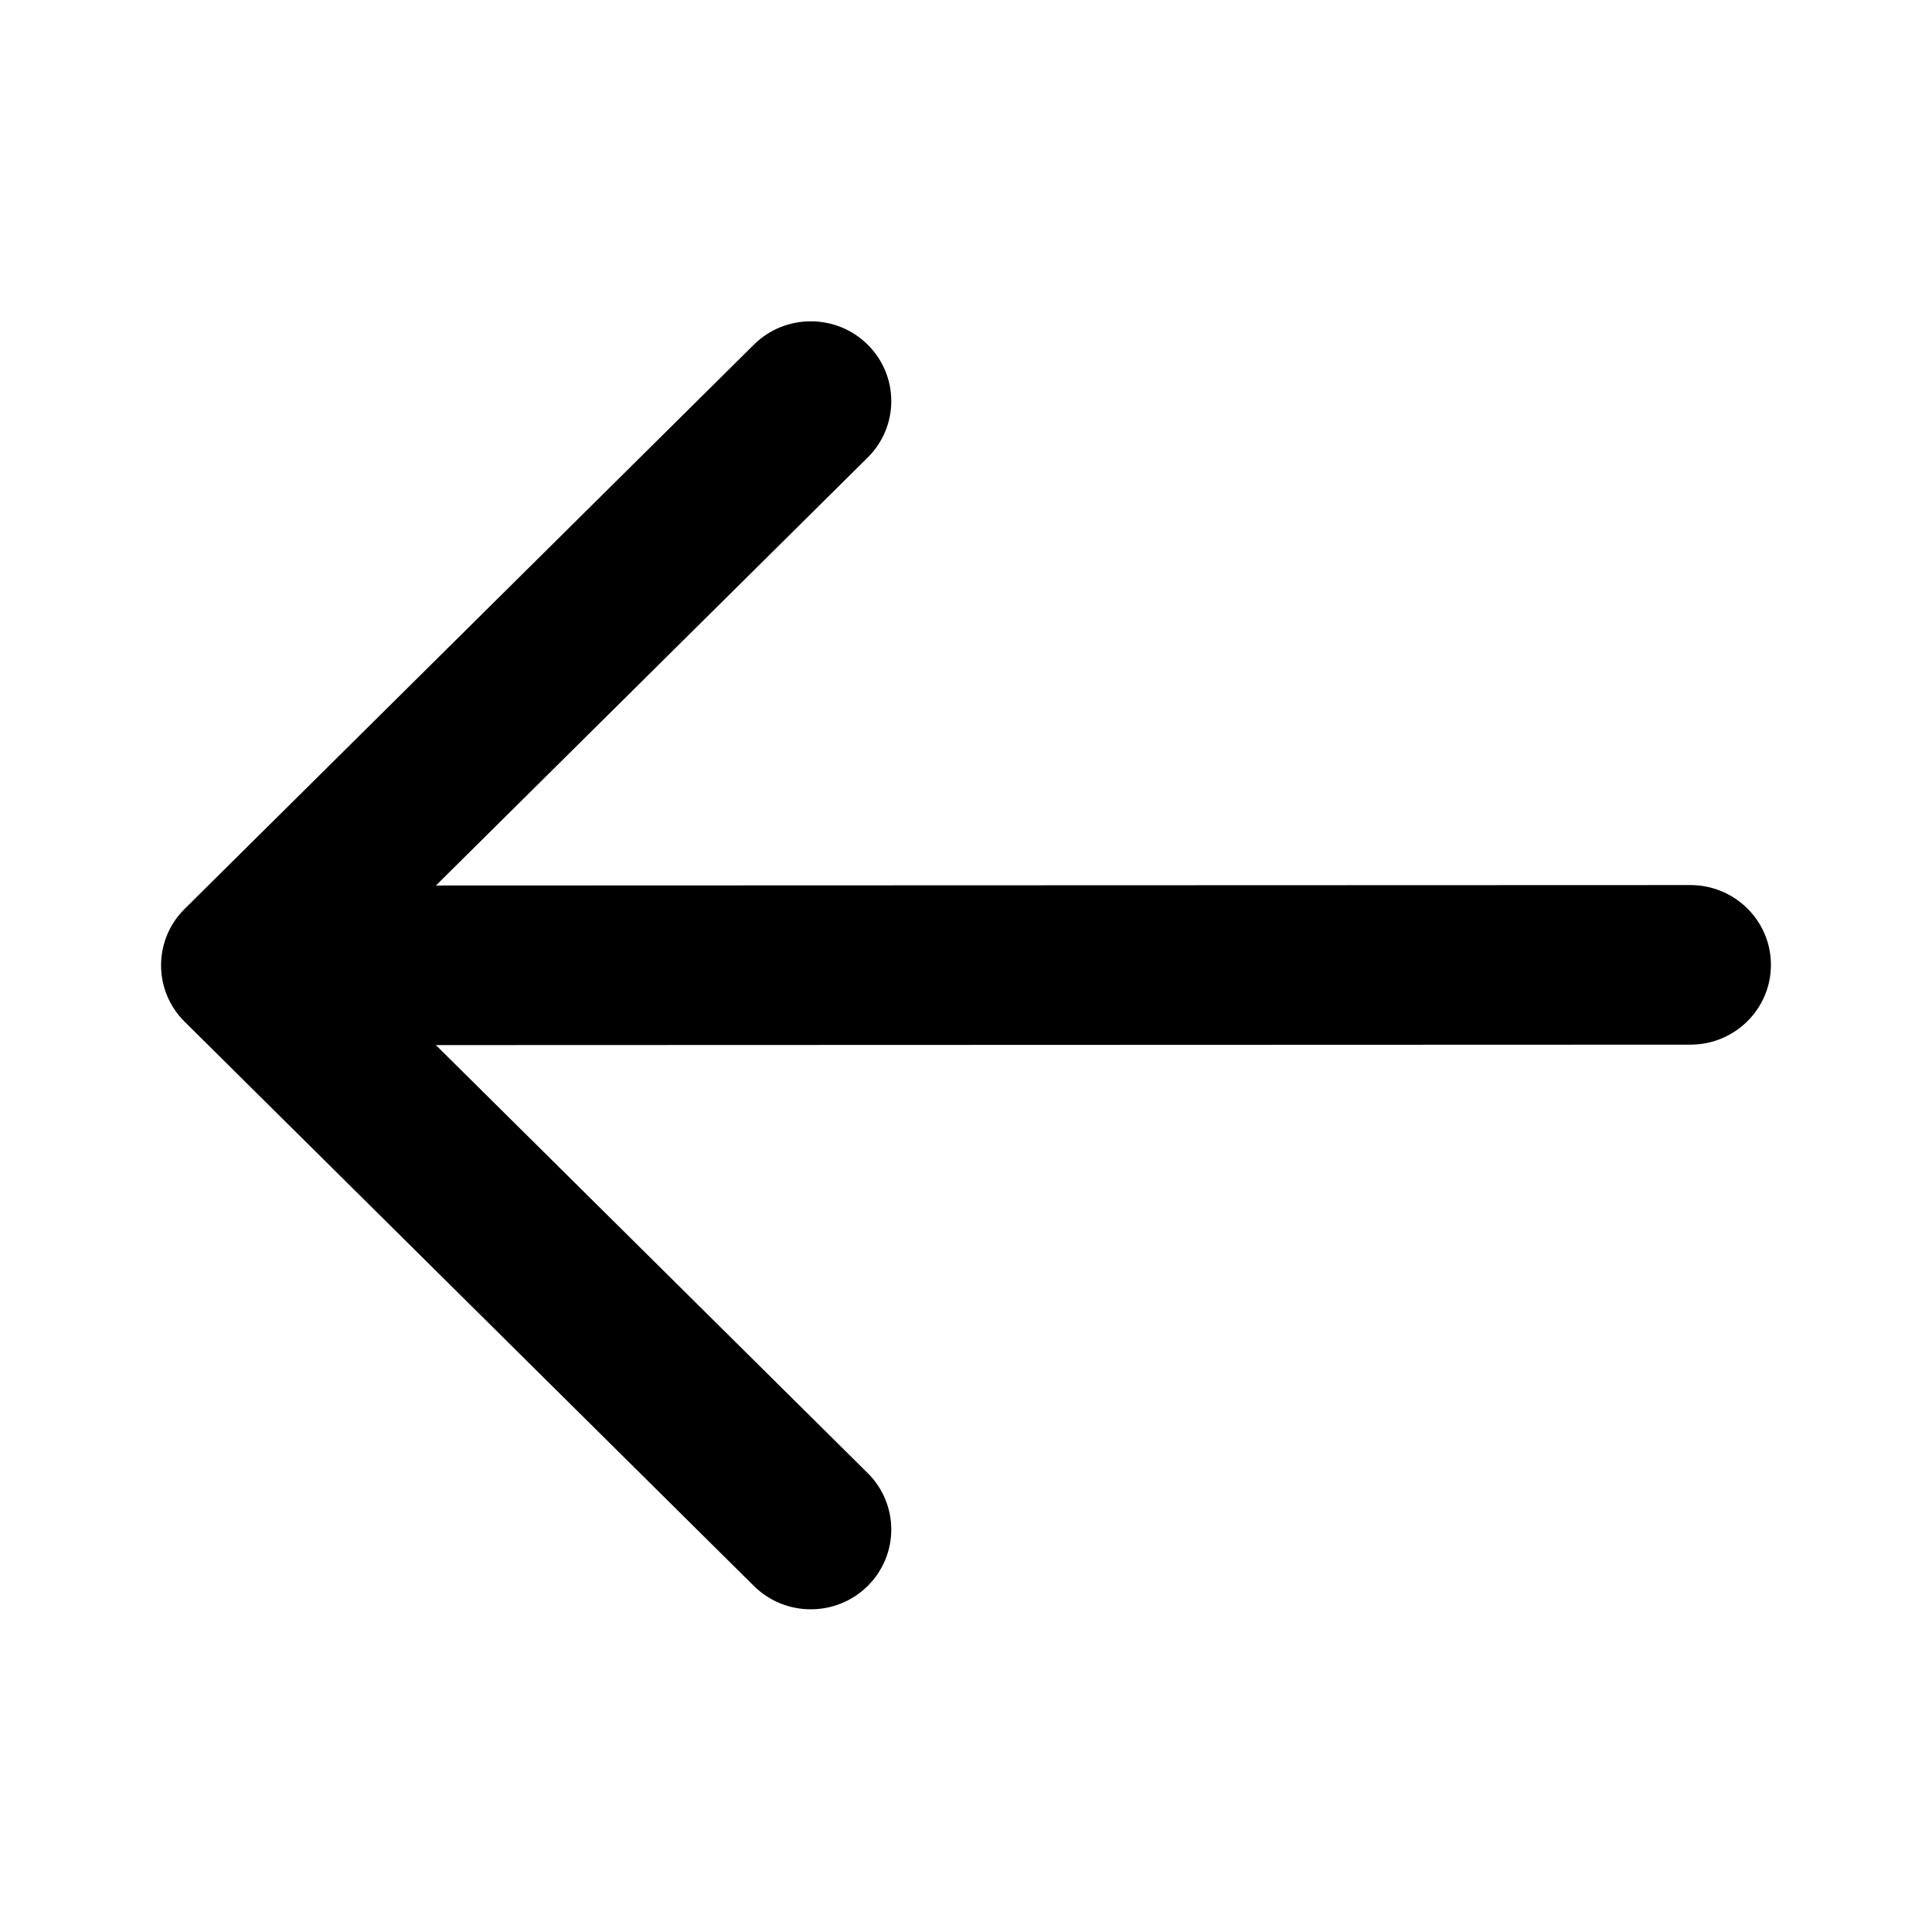
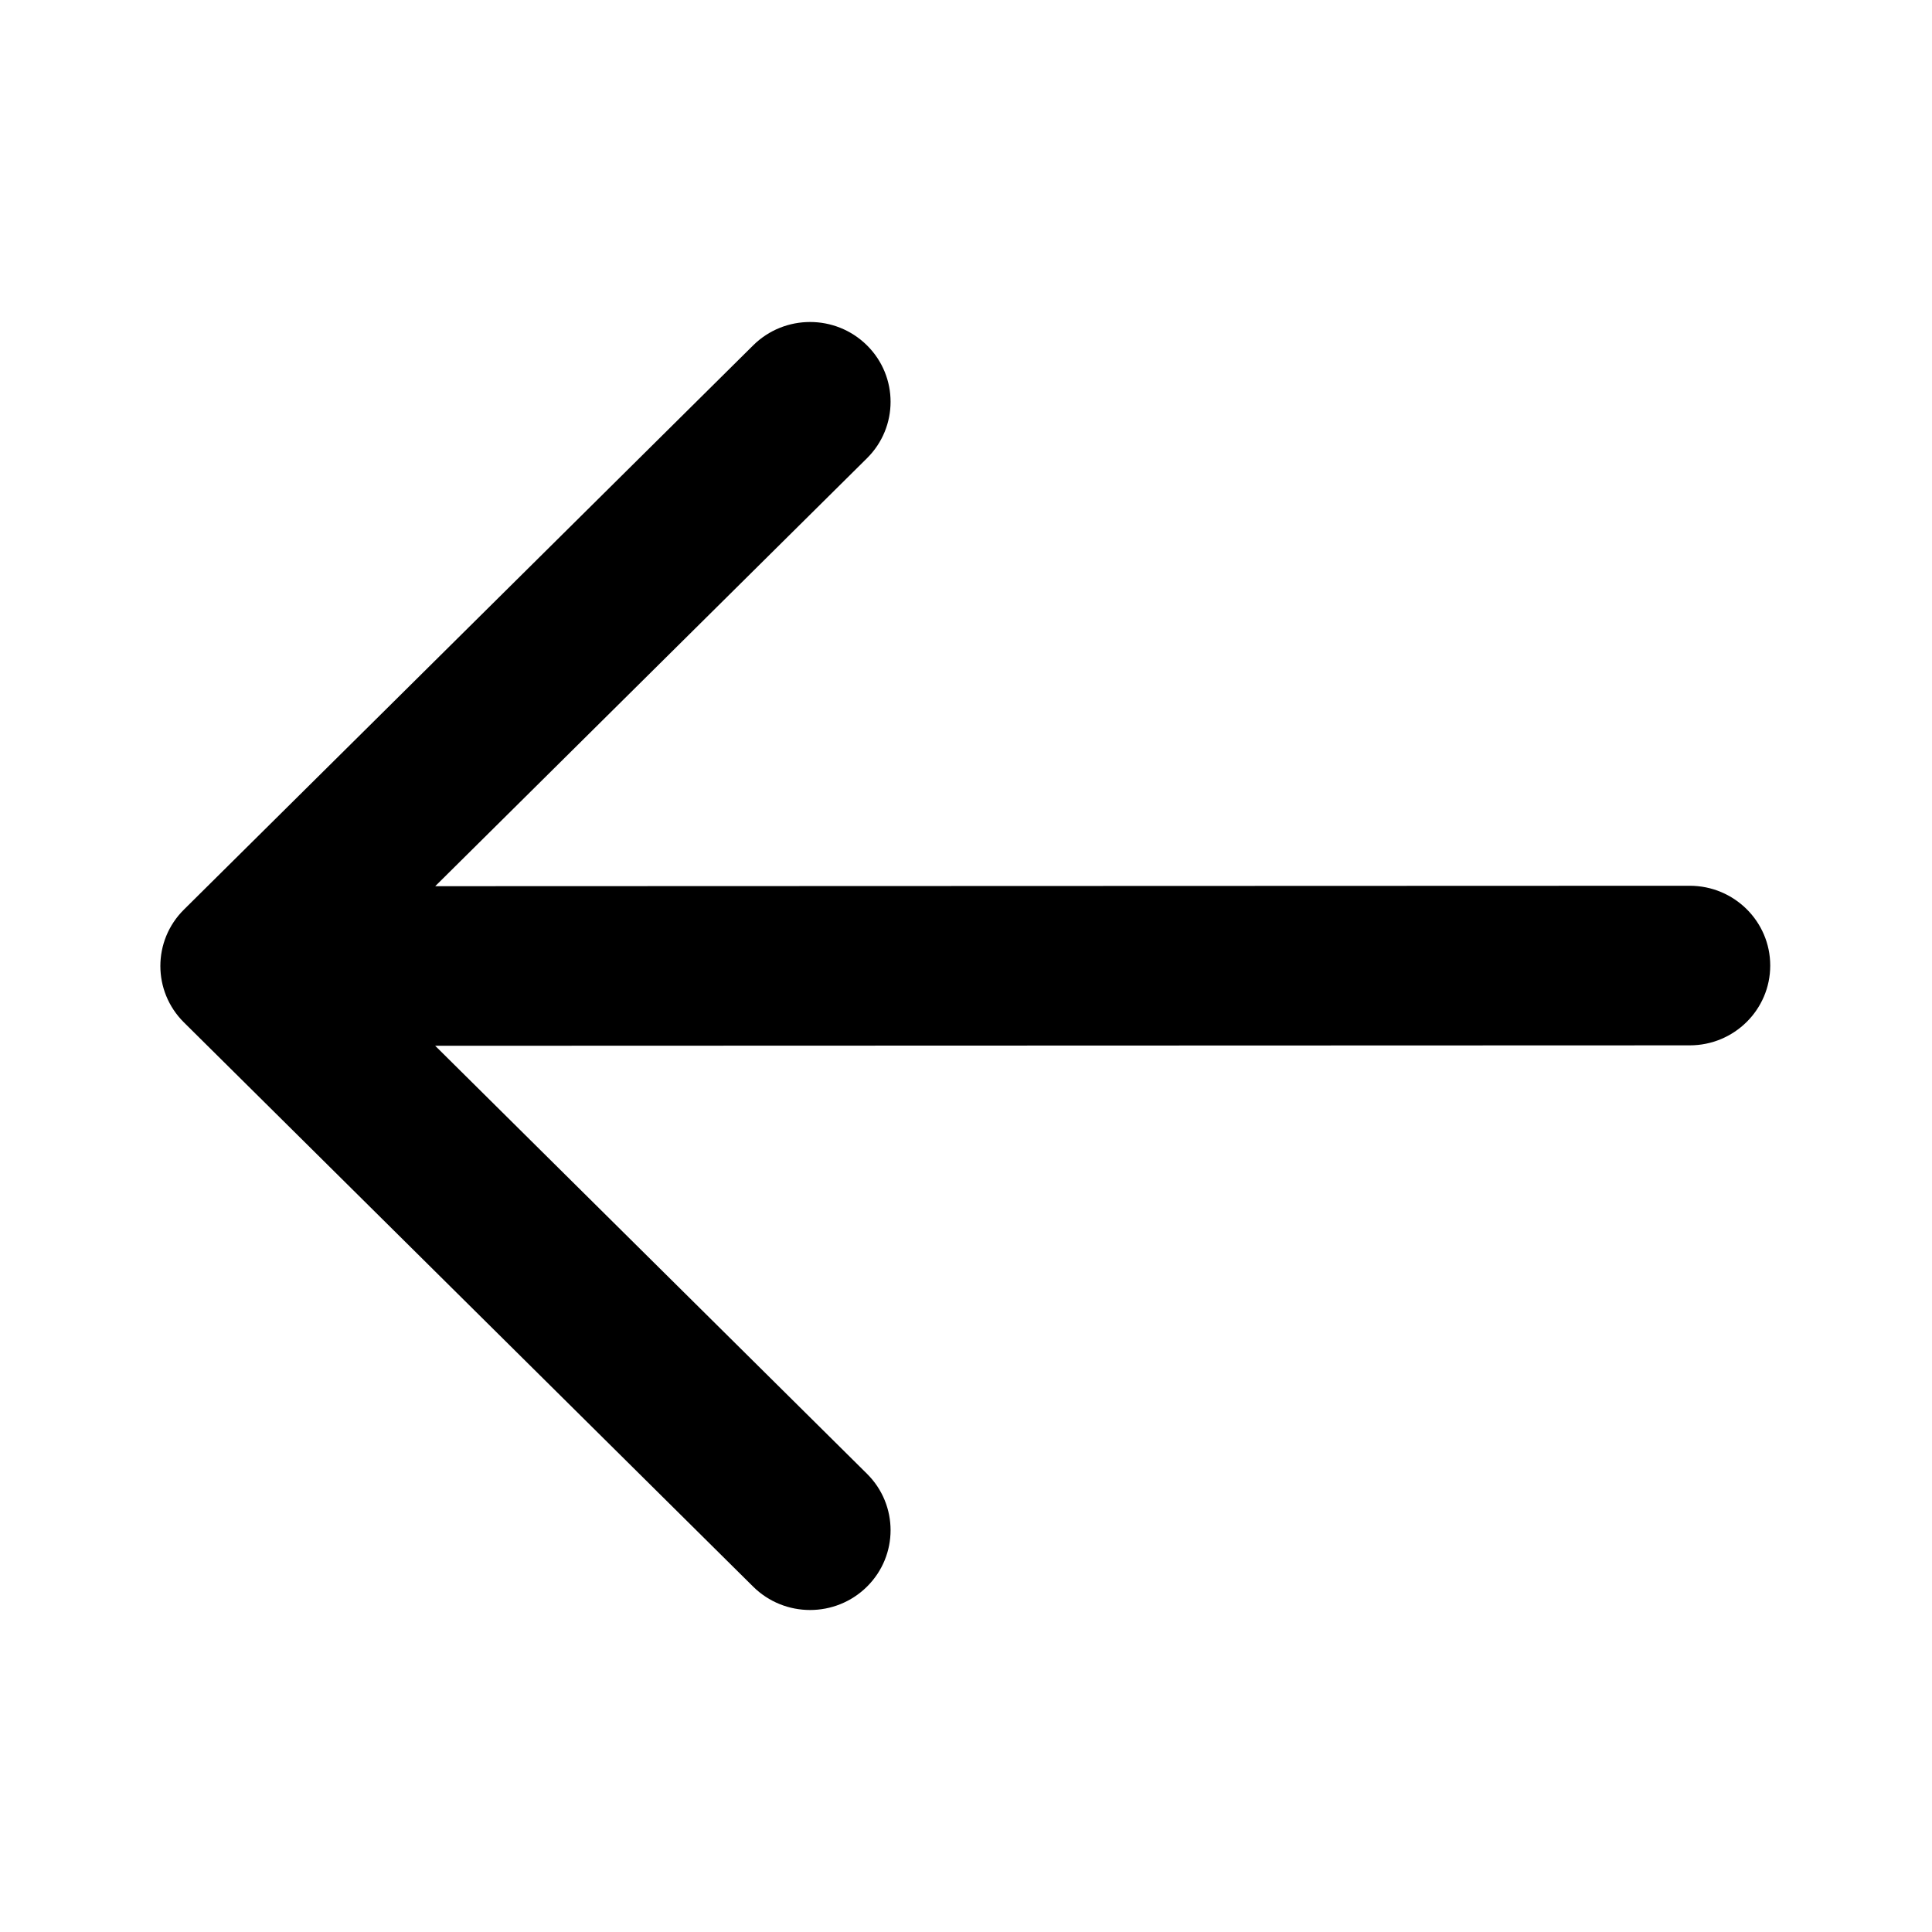
<svg xmlns="http://www.w3.org/2000/svg" viewBox="0 0 512 512">
-   <path d="M199.781 420.29C208.112 428.548 221.62 428.548 229.951 420.29C238.282 412.033 238.282 398.644 229.951 390.386L115.515 276.958L447.982 276.845C459.764 276.845 469.315 267.378 469.315 255.699C469.315 244.021 459.764 234.554 447.982 234.554L115.525 234.667L229.951 121.248C238.282 112.99 238.282 99.602 229.951 91.344C221.62 83.086 208.112 83.086 199.781 91.344L48.932 240.865C40.601 249.123 40.6 262.511 48.932 270.769L199.781 420.29Z" fill="black" />
+   <path d="M199.594 420.474C207.926 428.732 221.433 428.732 229.764 420.474C238.095 412.216 238.095 398.828 229.764 390.57L115.328 277.141L447.795 277.028C459.577 277.028 469.129 267.561 469.129 255.883C469.129 244.204 459.577 234.737 447.795 234.737L115.338 234.85L229.764 121.432C238.095 113.174 238.095 99.785 229.764 91.527C221.433 83.269 207.926 83.269 199.594 91.527L48.745 241.049C40.414 249.306 40.414 262.695 48.745 270.953L199.594 420.474Z" fill="black" />
</svg>
